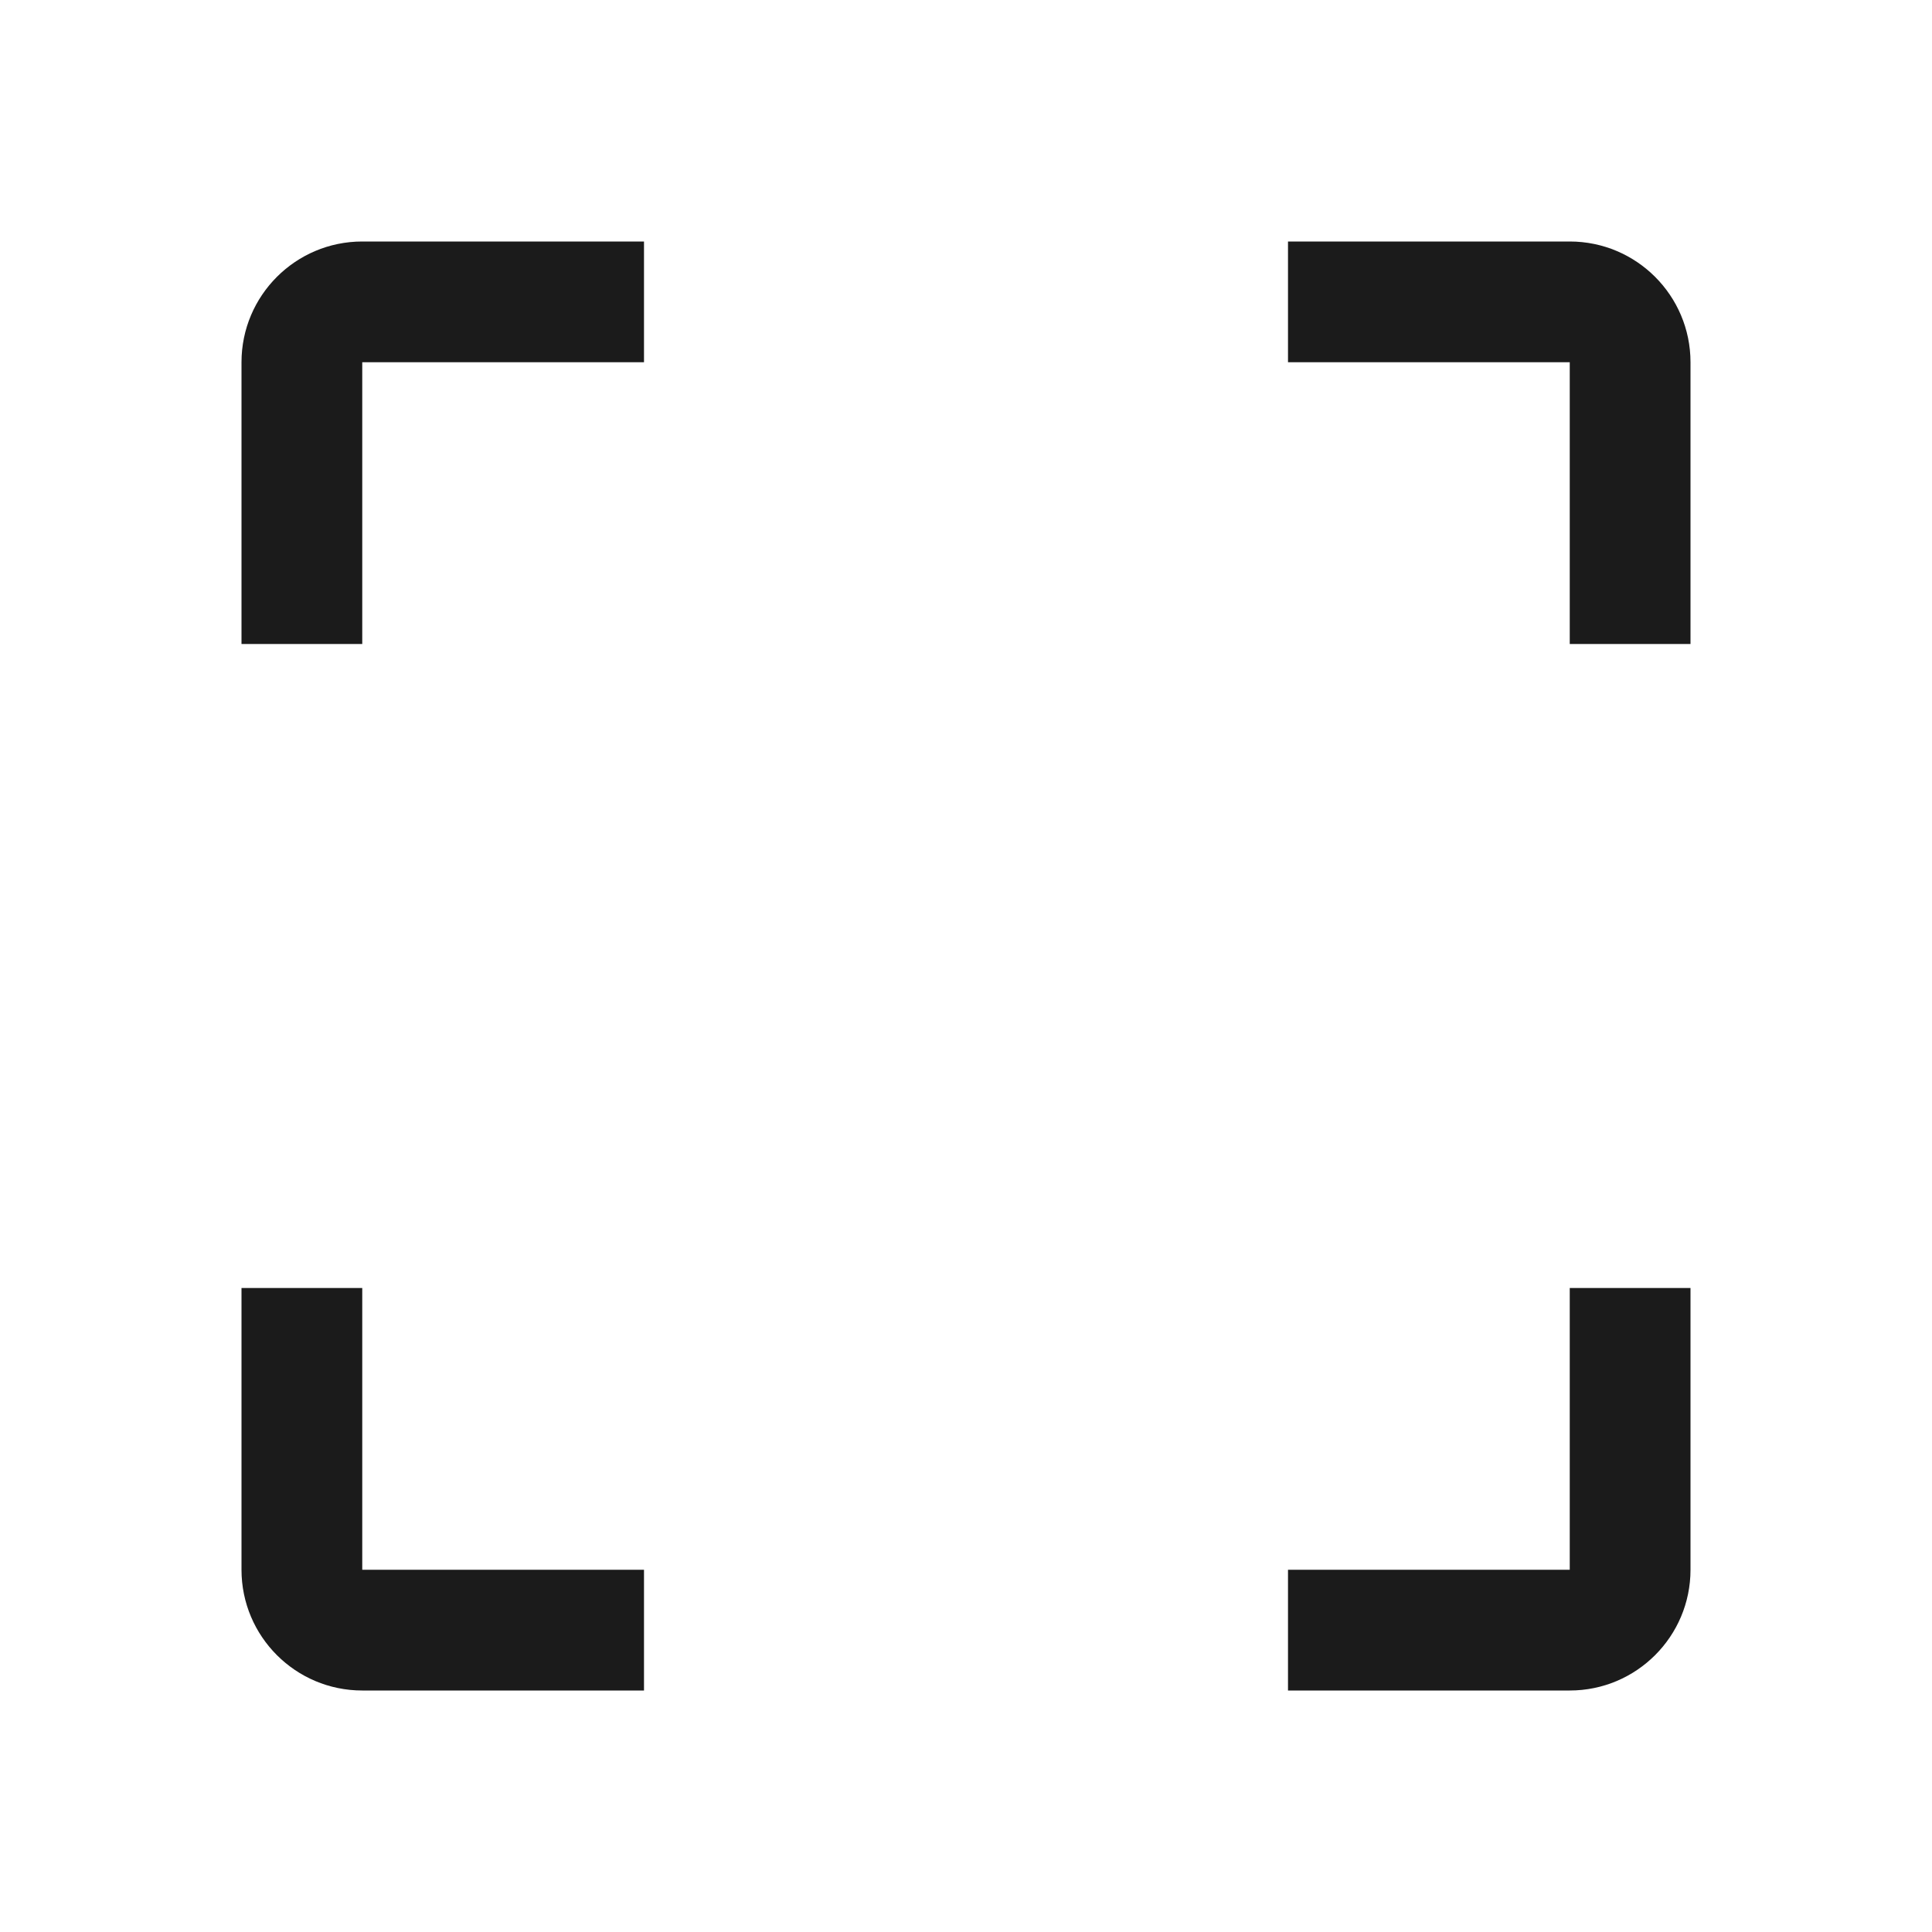
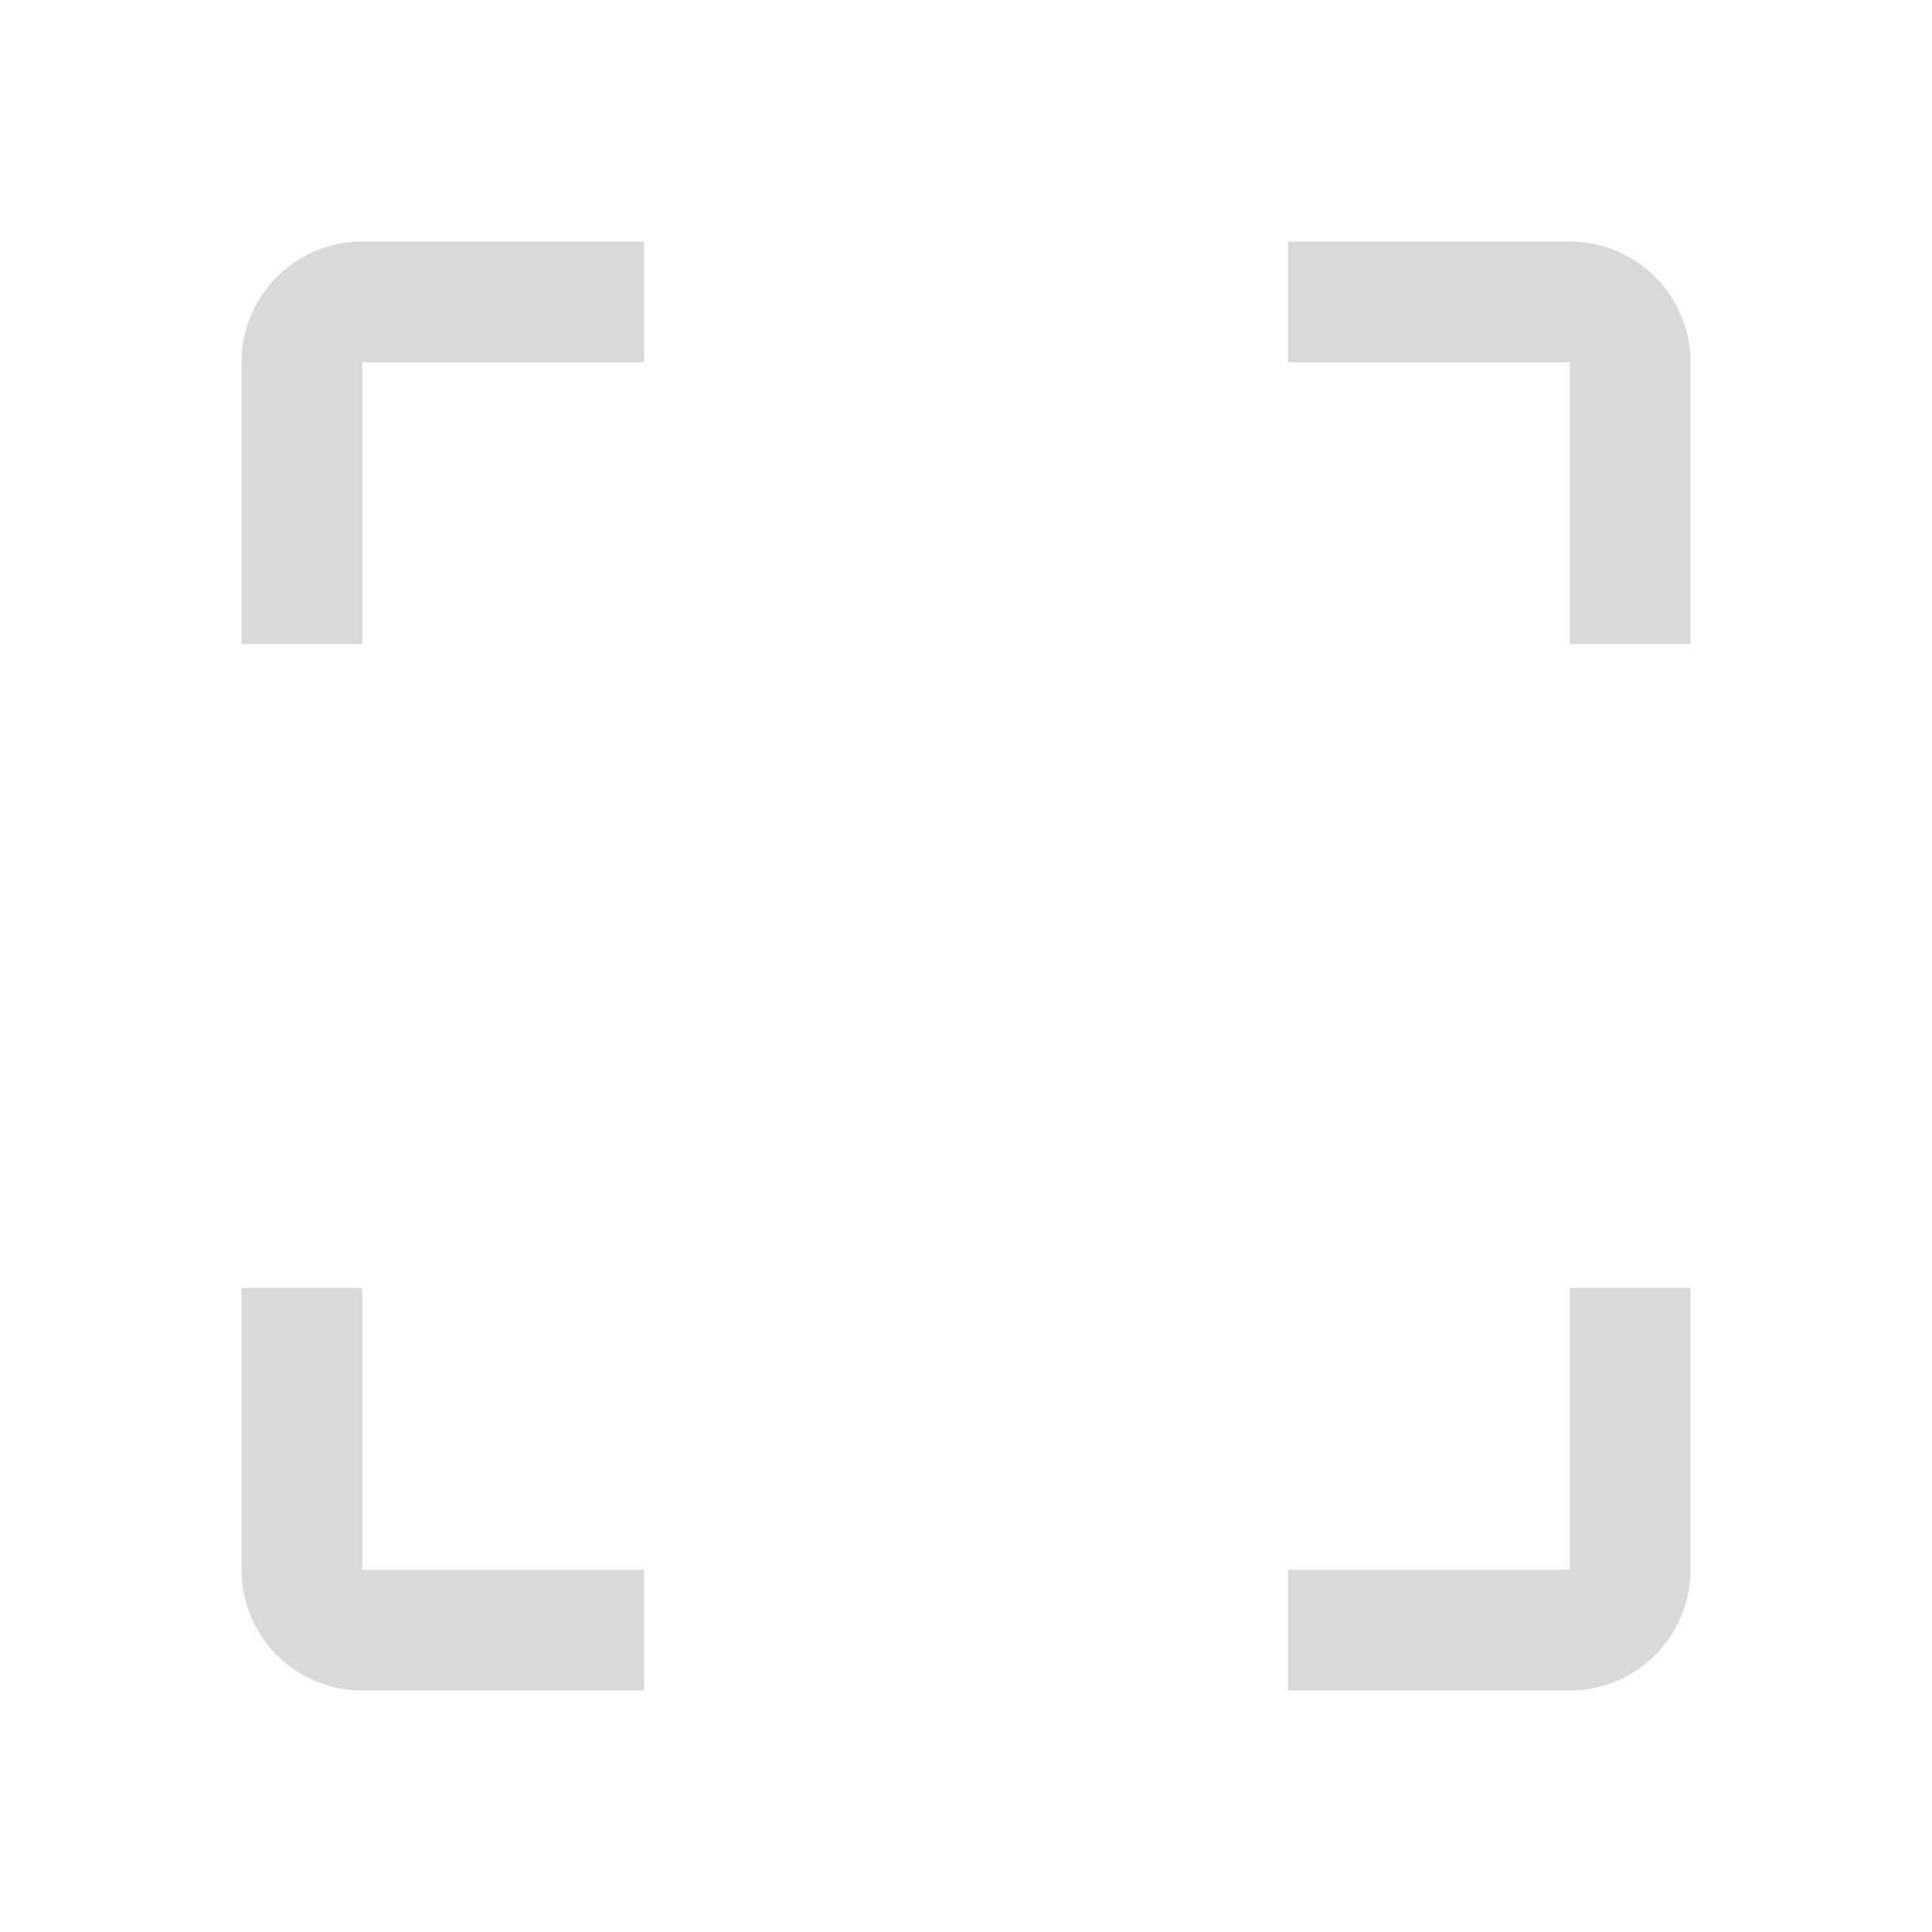
<svg xmlns="http://www.w3.org/2000/svg" width="24" height="24" viewBox="0 0 24 24" fill="none">
-   <path fill-rule="evenodd" clip-rule="evenodd" d="M4.5 3H8V4.5H4.5L4.5 8H3V4.5C3 3.672 3.672 3 4.5 3ZM3 16V19.5C3 20.328 3.672 21 4.5 21H8V19.5H4.5L4.5 16H3ZM19.5 16V19.5H16V21H19.5C20.328 21 21 20.328 21 19.5V16H19.5ZM21 8V4.5C21 3.672 20.328 3 19.5 3H16V4.5H19.5V8H21Z" fill="#1B1B1B" />
+   <path fill-rule="evenodd" clip-rule="evenodd" d="M4.5 3H8V4.5H4.5L4.5 8H3V4.5C3 3.672 3.672 3 4.5 3ZM3 16V19.5C3 20.328 3.672 21 4.5 21H8V19.5H4.5L4.5 16H3ZM19.5 16V19.5H16V21H19.5C20.328 21 21 20.328 21 19.5V16H19.5ZM21 8V4.5C21 3.672 20.328 3 19.5 3H16V4.5H19.5V8H21Z" fill="#D9D9D9" />
</svg>
